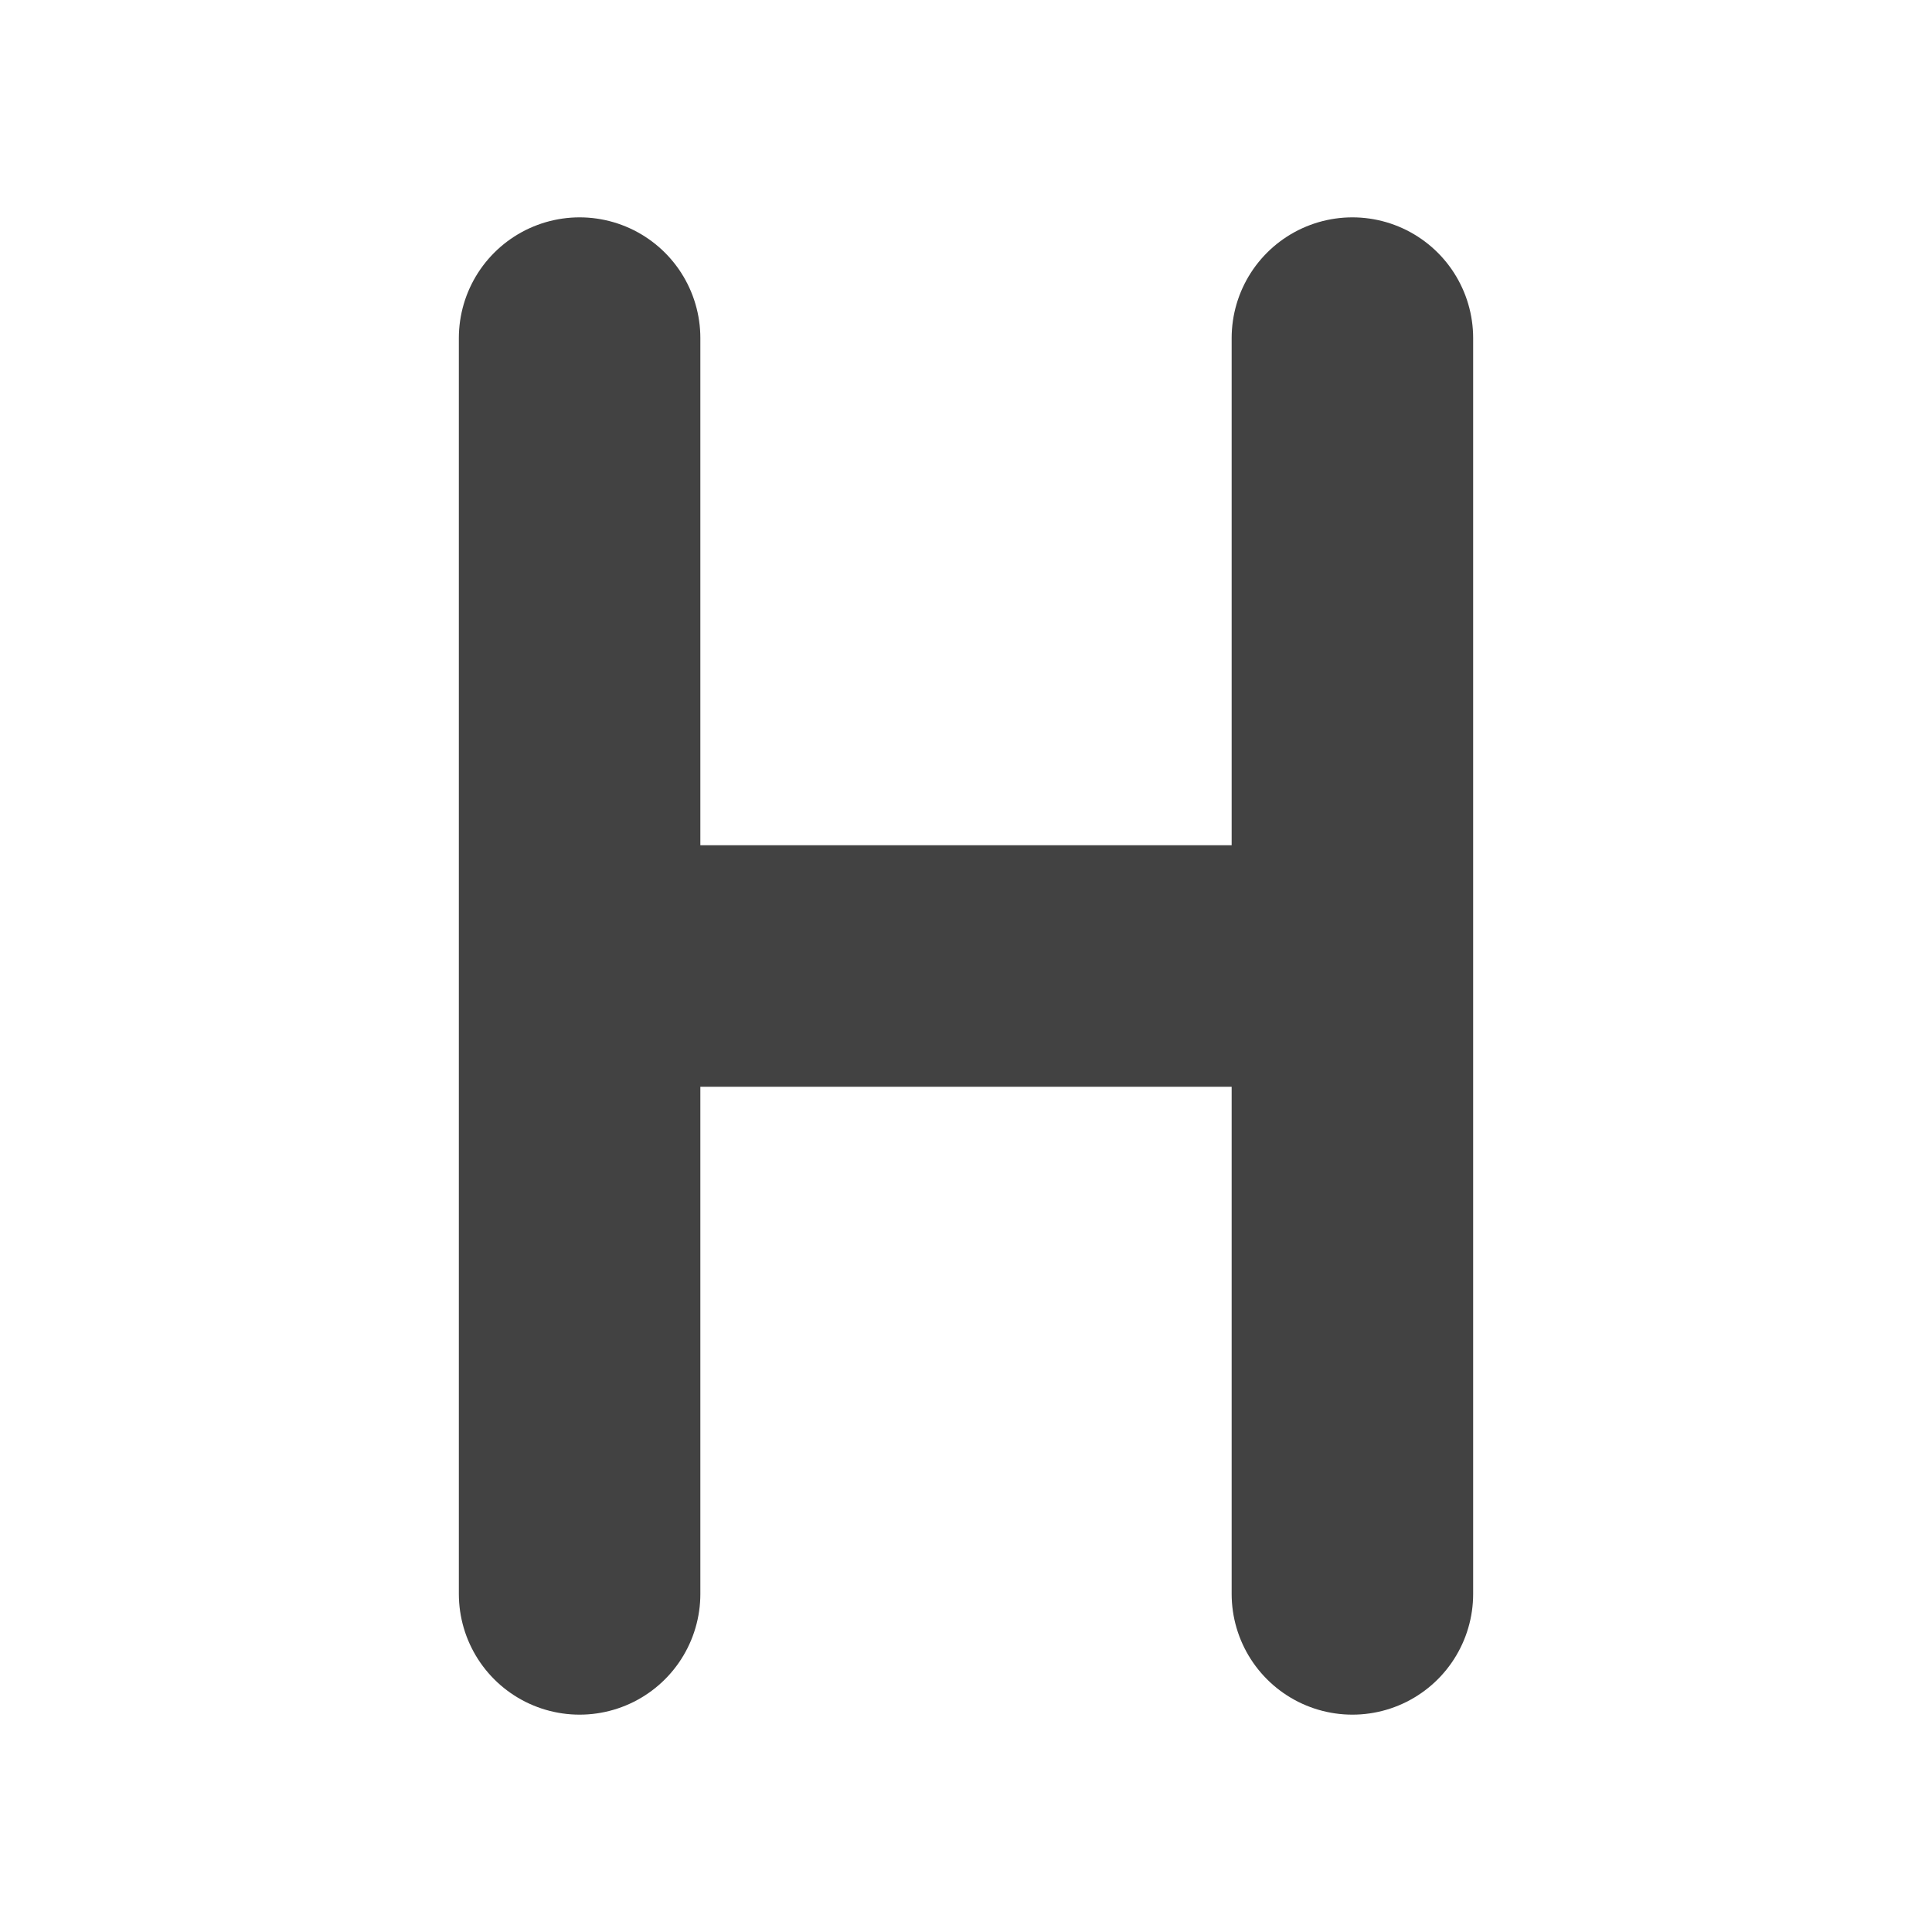
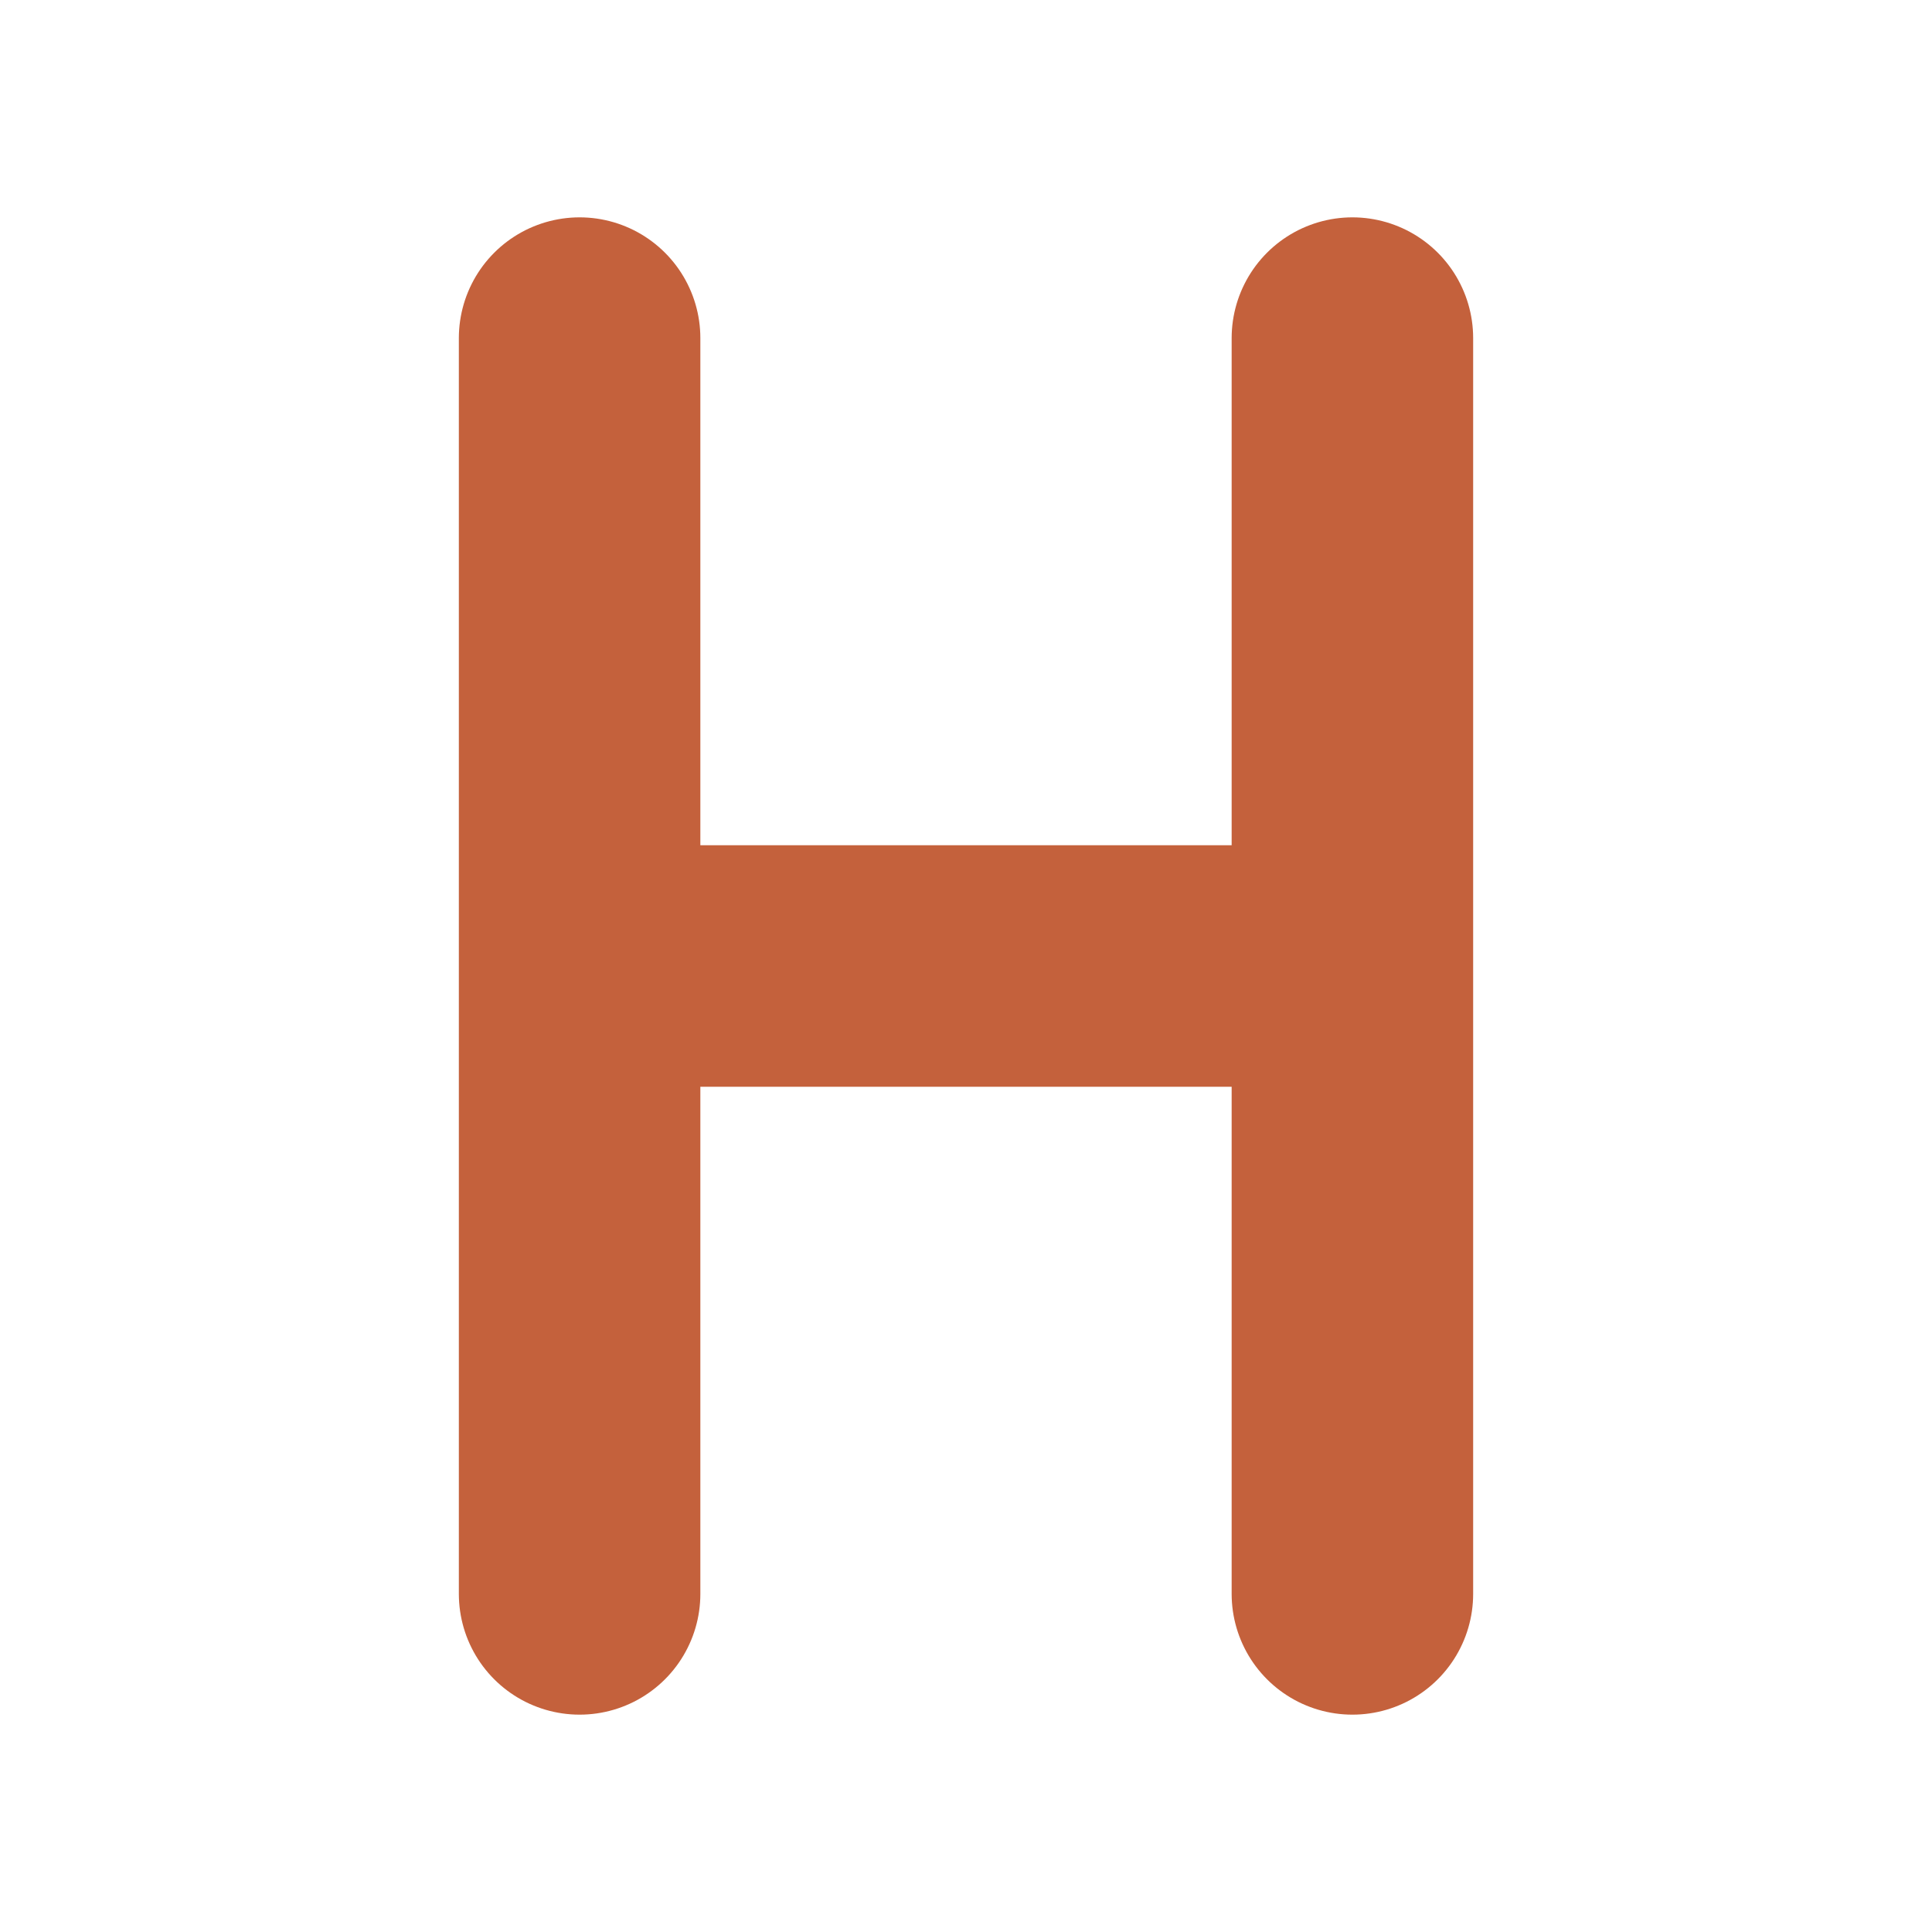
<svg xmlns="http://www.w3.org/2000/svg" width="16" height="16" viewBox="0 0 16 16">
-   <g fill="none" stroke="#424242" stroke-width="2" stroke-linecap="round" stroke-linejoin="round">
+   <g fill="none" stroke="#C4613C" stroke-width="2" stroke-linecap="round" stroke-linejoin="round">
    <path d="M4.8 2.8v10.4M11.2 2.8v10.4M4.8 8h6.4" />
  </g>
</svg>
